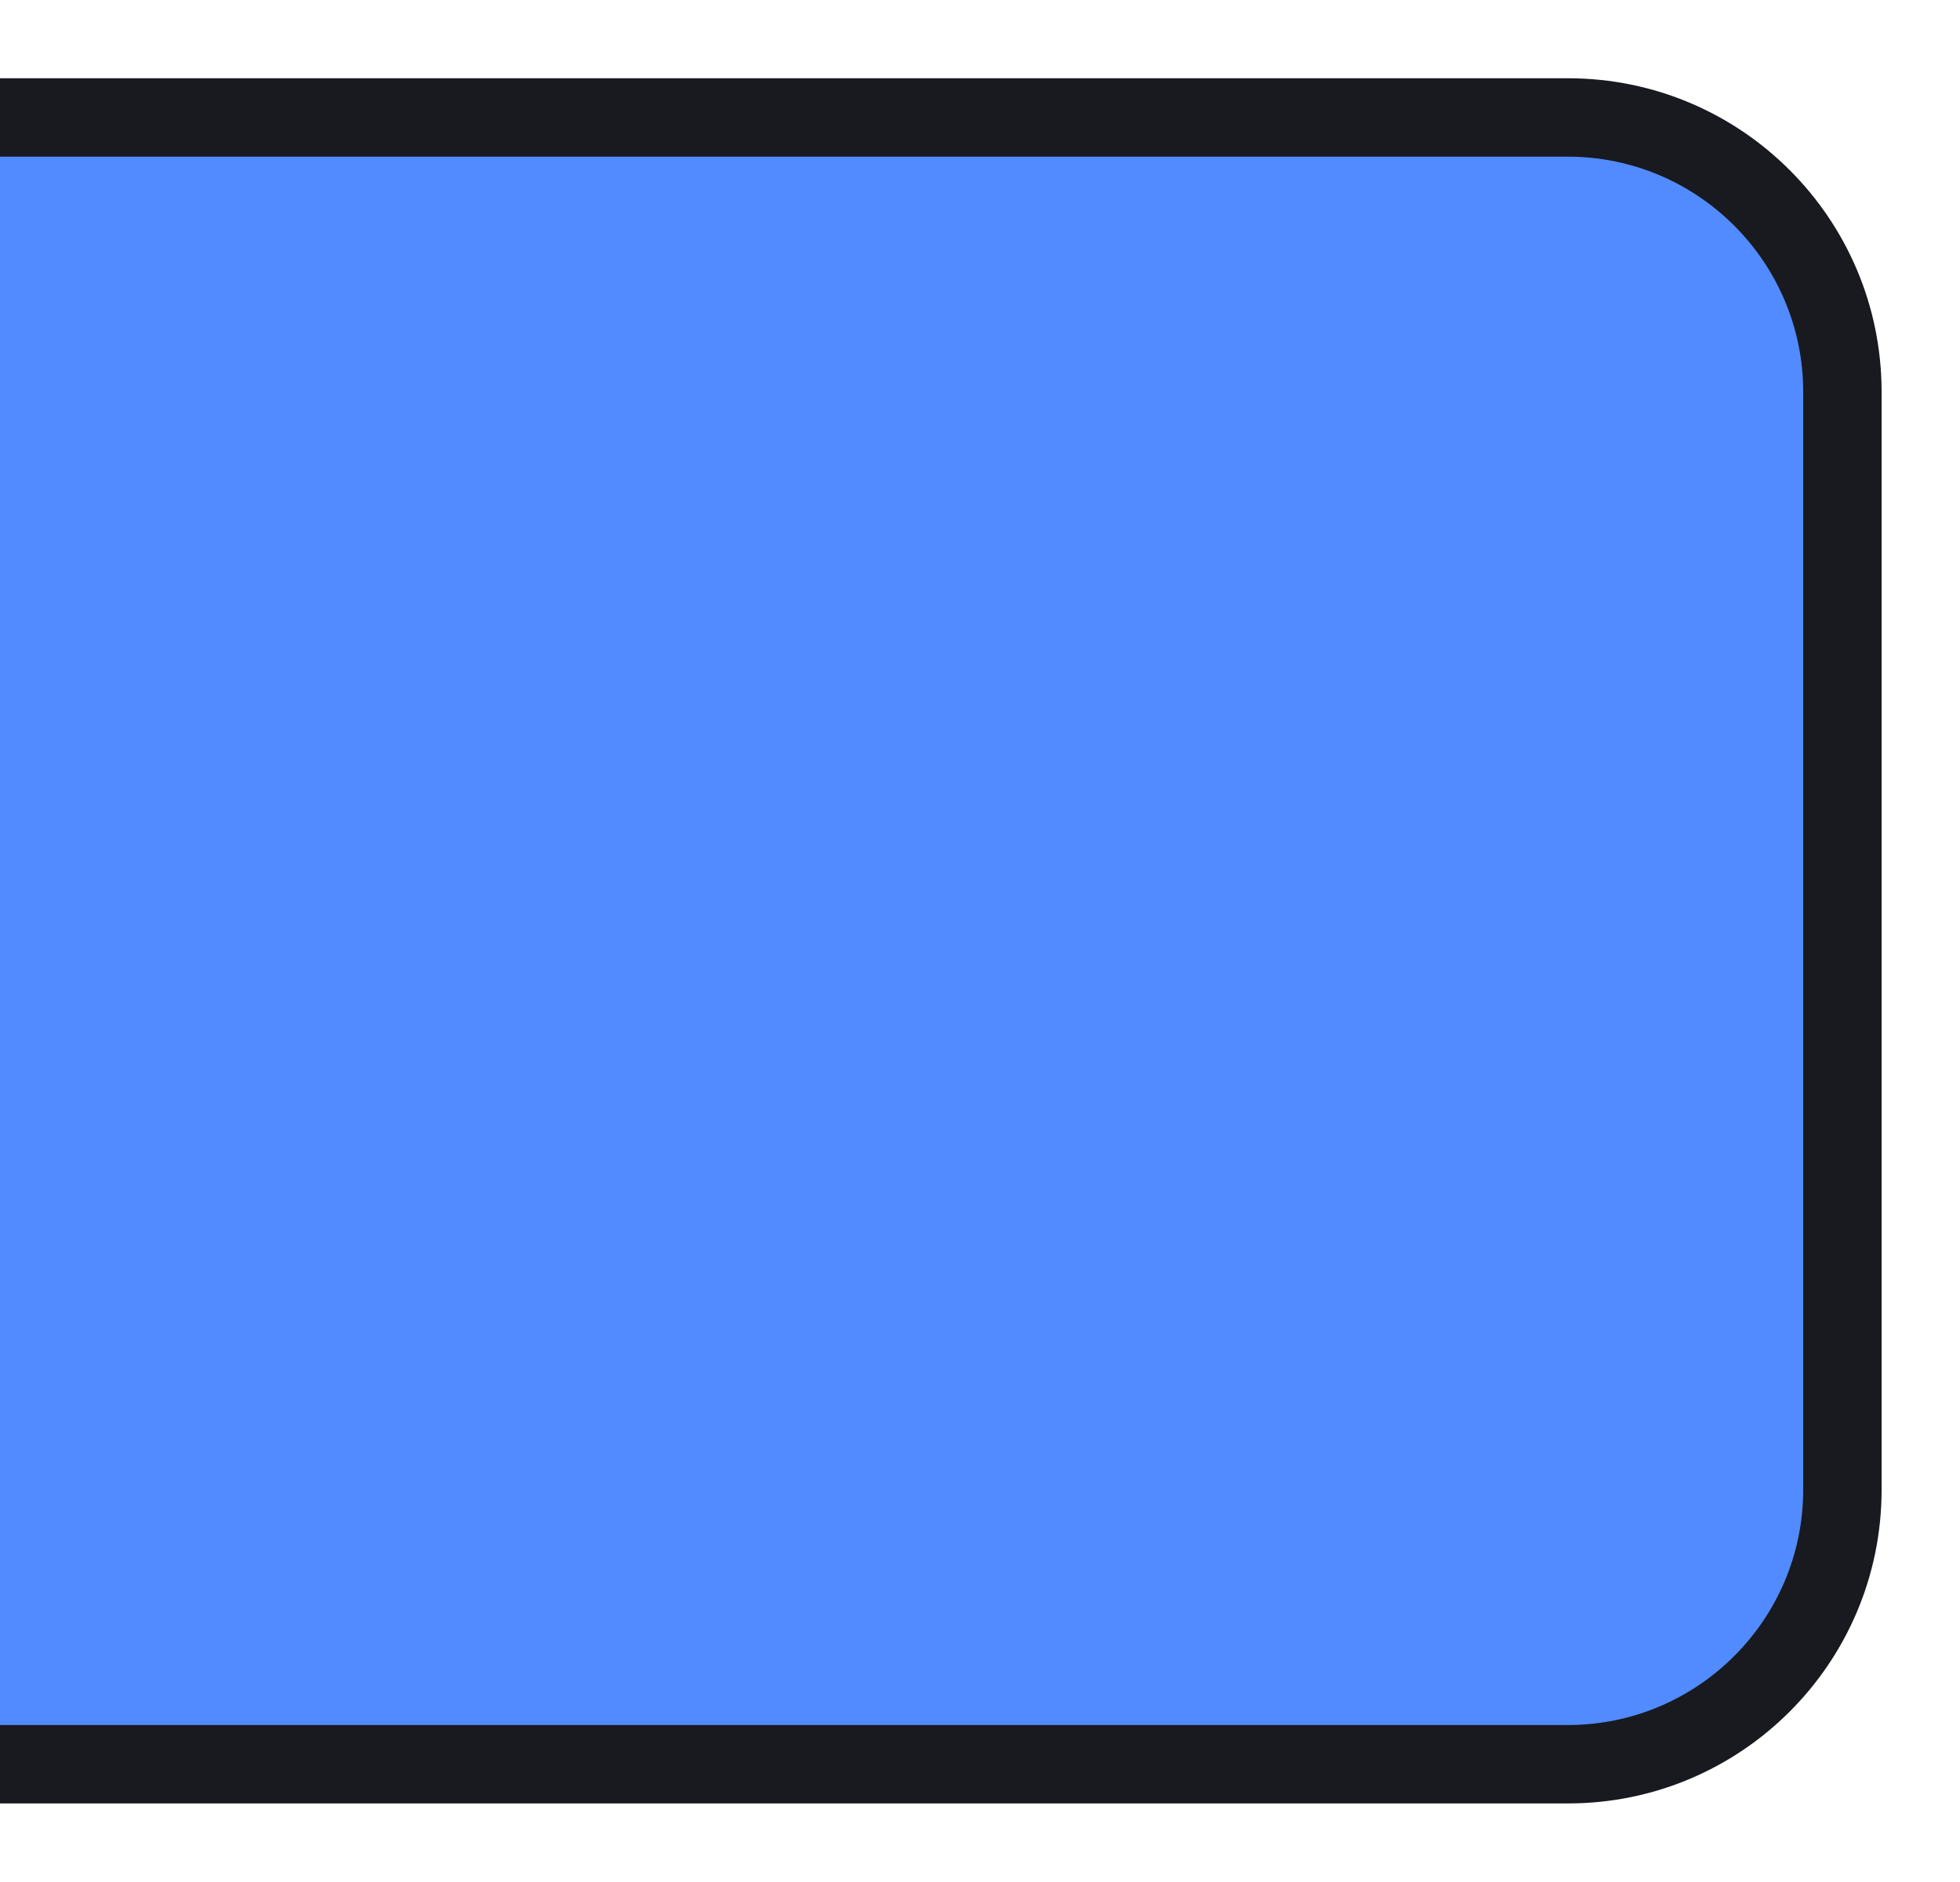
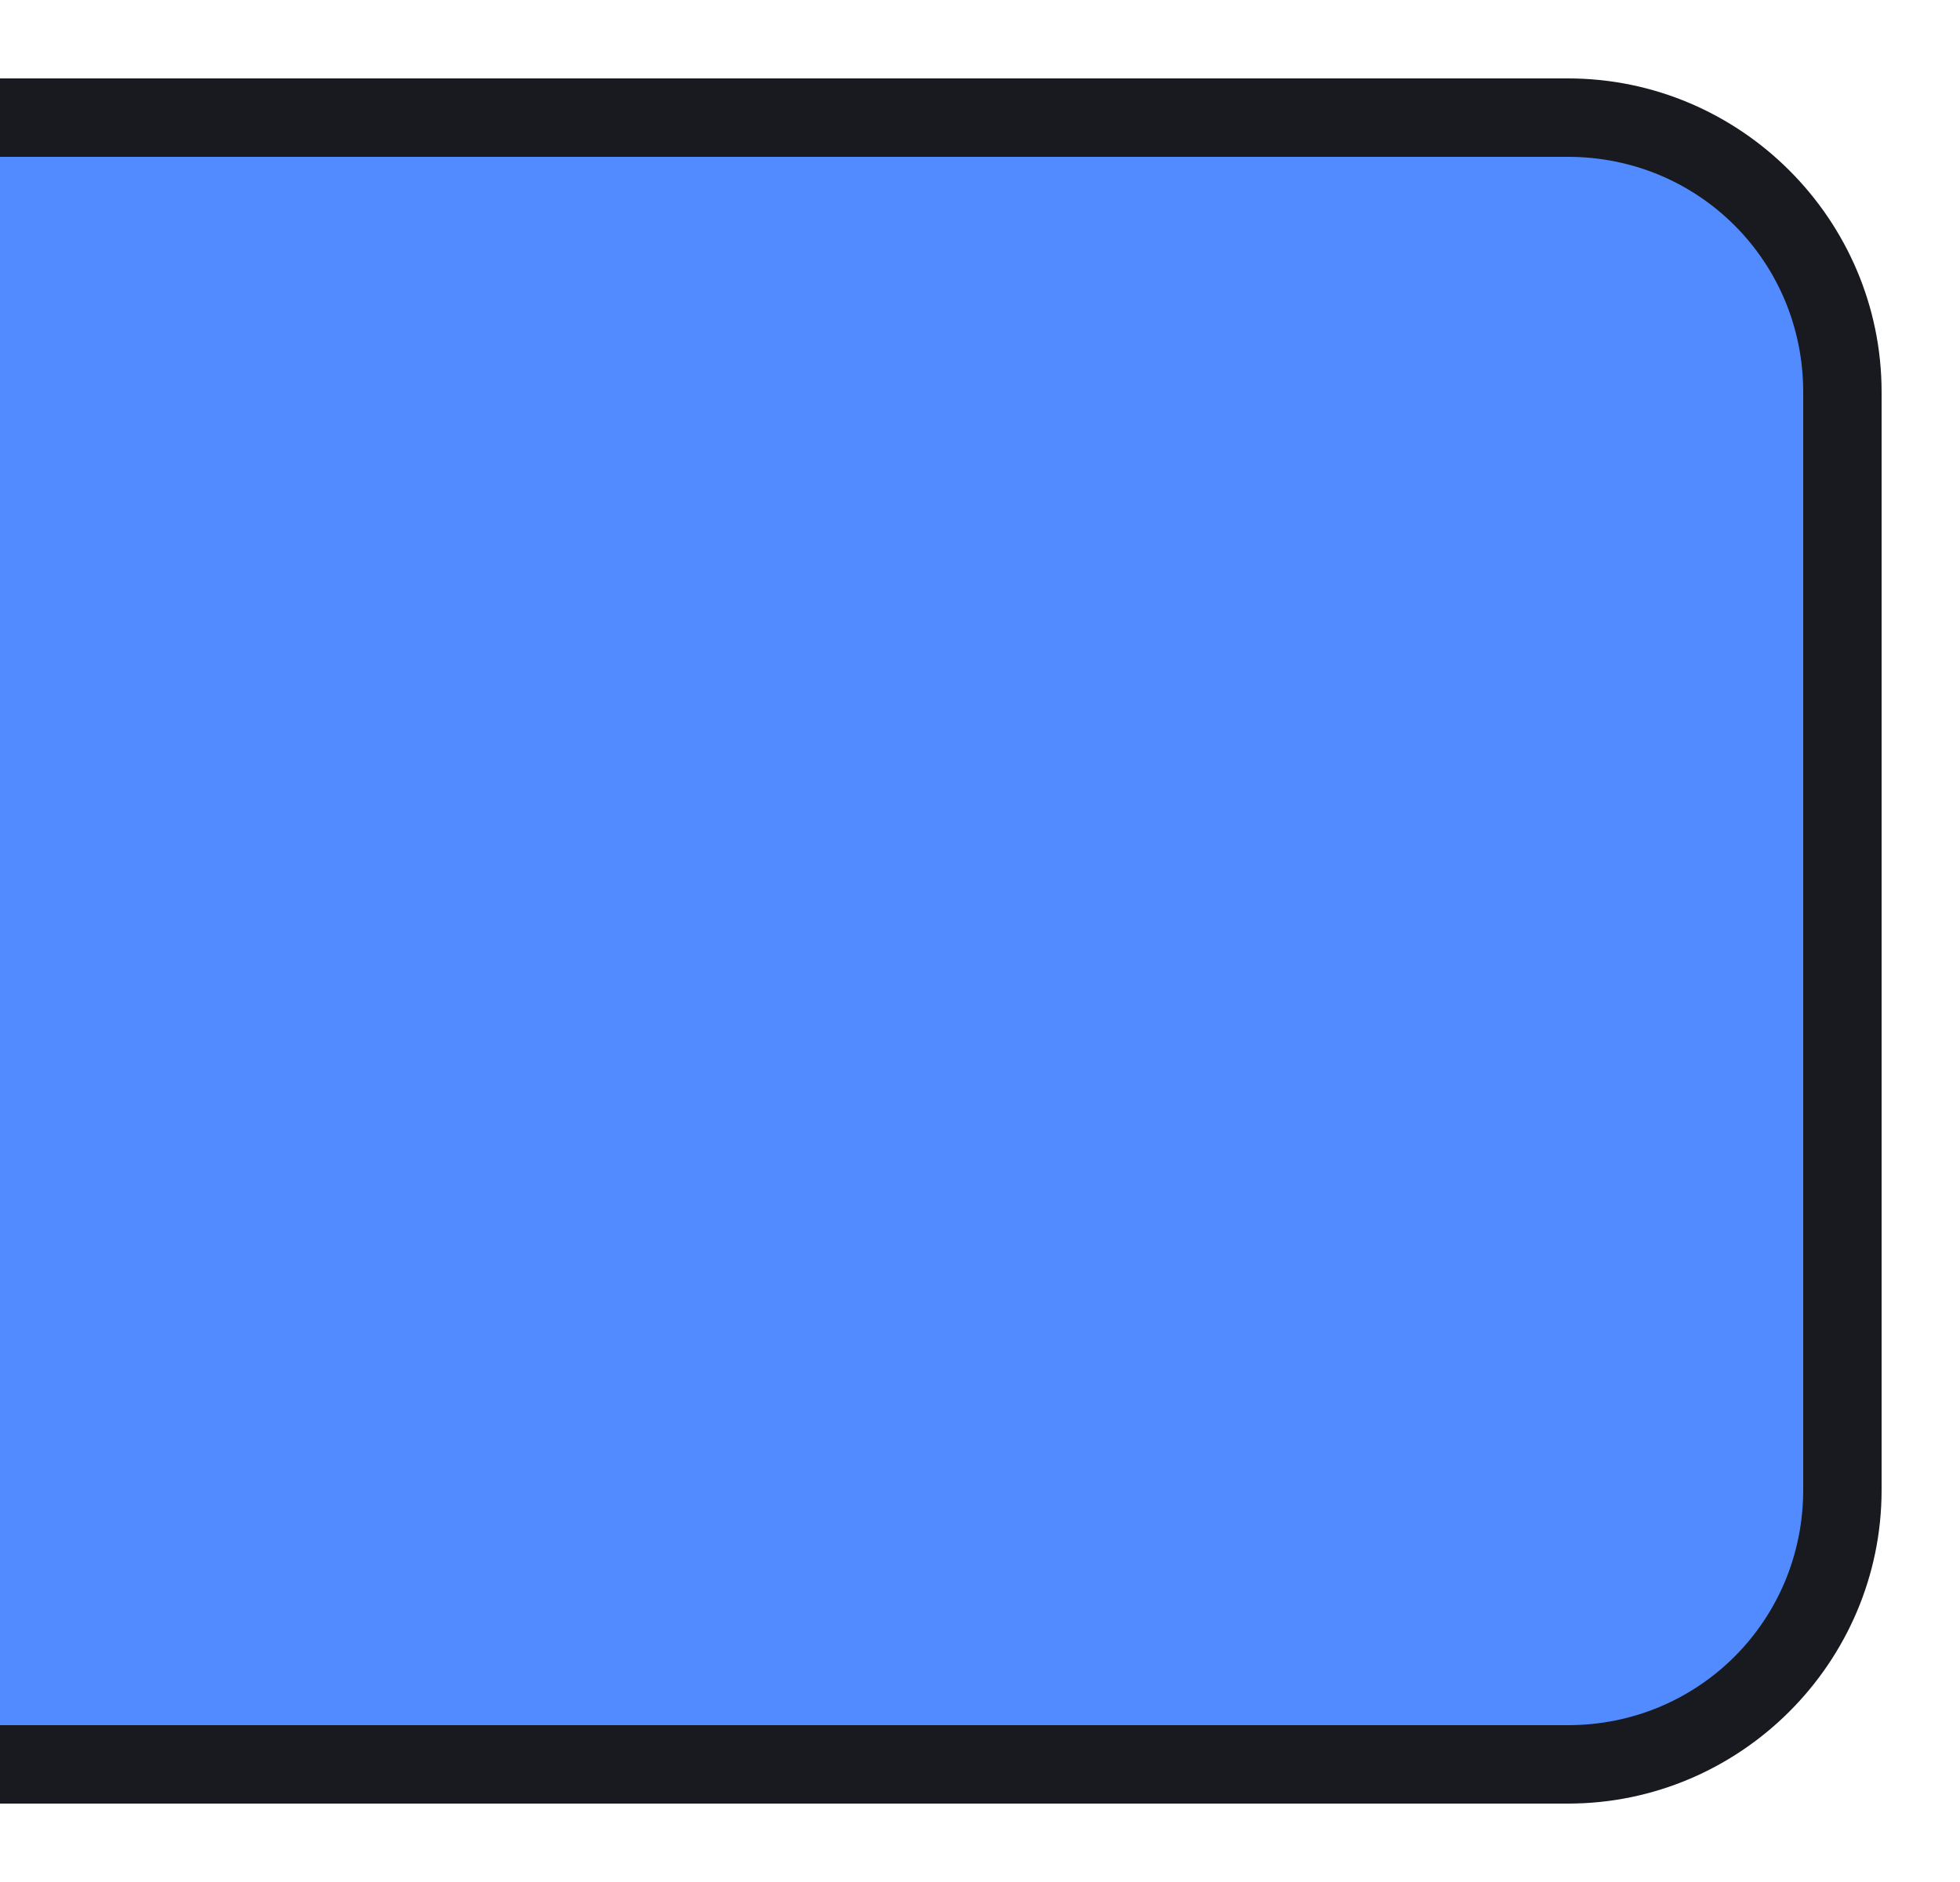
- <svg xmlns="http://www.w3.org/2000/svg" version="1.1" x="0px" y="0px" width="25px" height="24px" viewBox="0 0 25 24" enable-background="new 0 0 25 24" xml:space="preserve">
+ <svg xmlns="http://www.w3.org/2000/svg" version="1.1" id="Livello_1" x="0px" y="0px" viewBox="0 0 75 72" style="enable-background:new 0 0 75 72;" xml:space="preserve">
+   <style type="text/css">
+ 	.st0{fill:#528BFF;}
+ 	.st1{fill:#181A1F;}
+ </style>
  <g id="btn">
    <g id="btn_1_">
	</g>
    <g id="btn-hover">
	</g>
    <g id="btn-pressed">
	</g>
    <g id="btn-on">
	</g>
  </g>
  <g id="btn-group-on">
    <g id="btn-group-right-on">
      <g>
-         <path fill="#528BFF" d="M0.5,22.498v-21H20c1.93,0,3.5,1.57,3.5,3.5v14c0,1.93-1.57,3.5-3.5,3.5H0.5z" />
-         <path fill="#181A1F" d="M20,1.998c1.654,0,3,1.346,3,3v14c0,1.654-1.346,3-3,3H1v-20H20 M20,0.998H0v22h20c2.209,0,4-1.791,4-4     v-14C24,2.789,22.209,0.998,20,0.998L20,0.998z" />
+         <path class="st0" d="M1.5,67.5v-63H60c5.8,0,10.5,4.7,10.5,10.5v42c0,5.8-4.7,10.5-10.5,10.5H1.5z" />
+         <path class="st1" d="M60,6c5,0,9,4,9,9v42c0,5-4,9-9,9H3V6L60,6 M60,3H0v66h60c6.6,0,12-5.4,12-12V15C72,8.4,66.6,3,60,3L60,3z" />
      </g>
-       <rect y="1.998" fill="#528BFF" width="1" height="20" />
+       <rect y="6" class="st0" width="3" height="60" />
    </g>
  </g>
  <g id="btn-group-off">
</g>
</svg>
